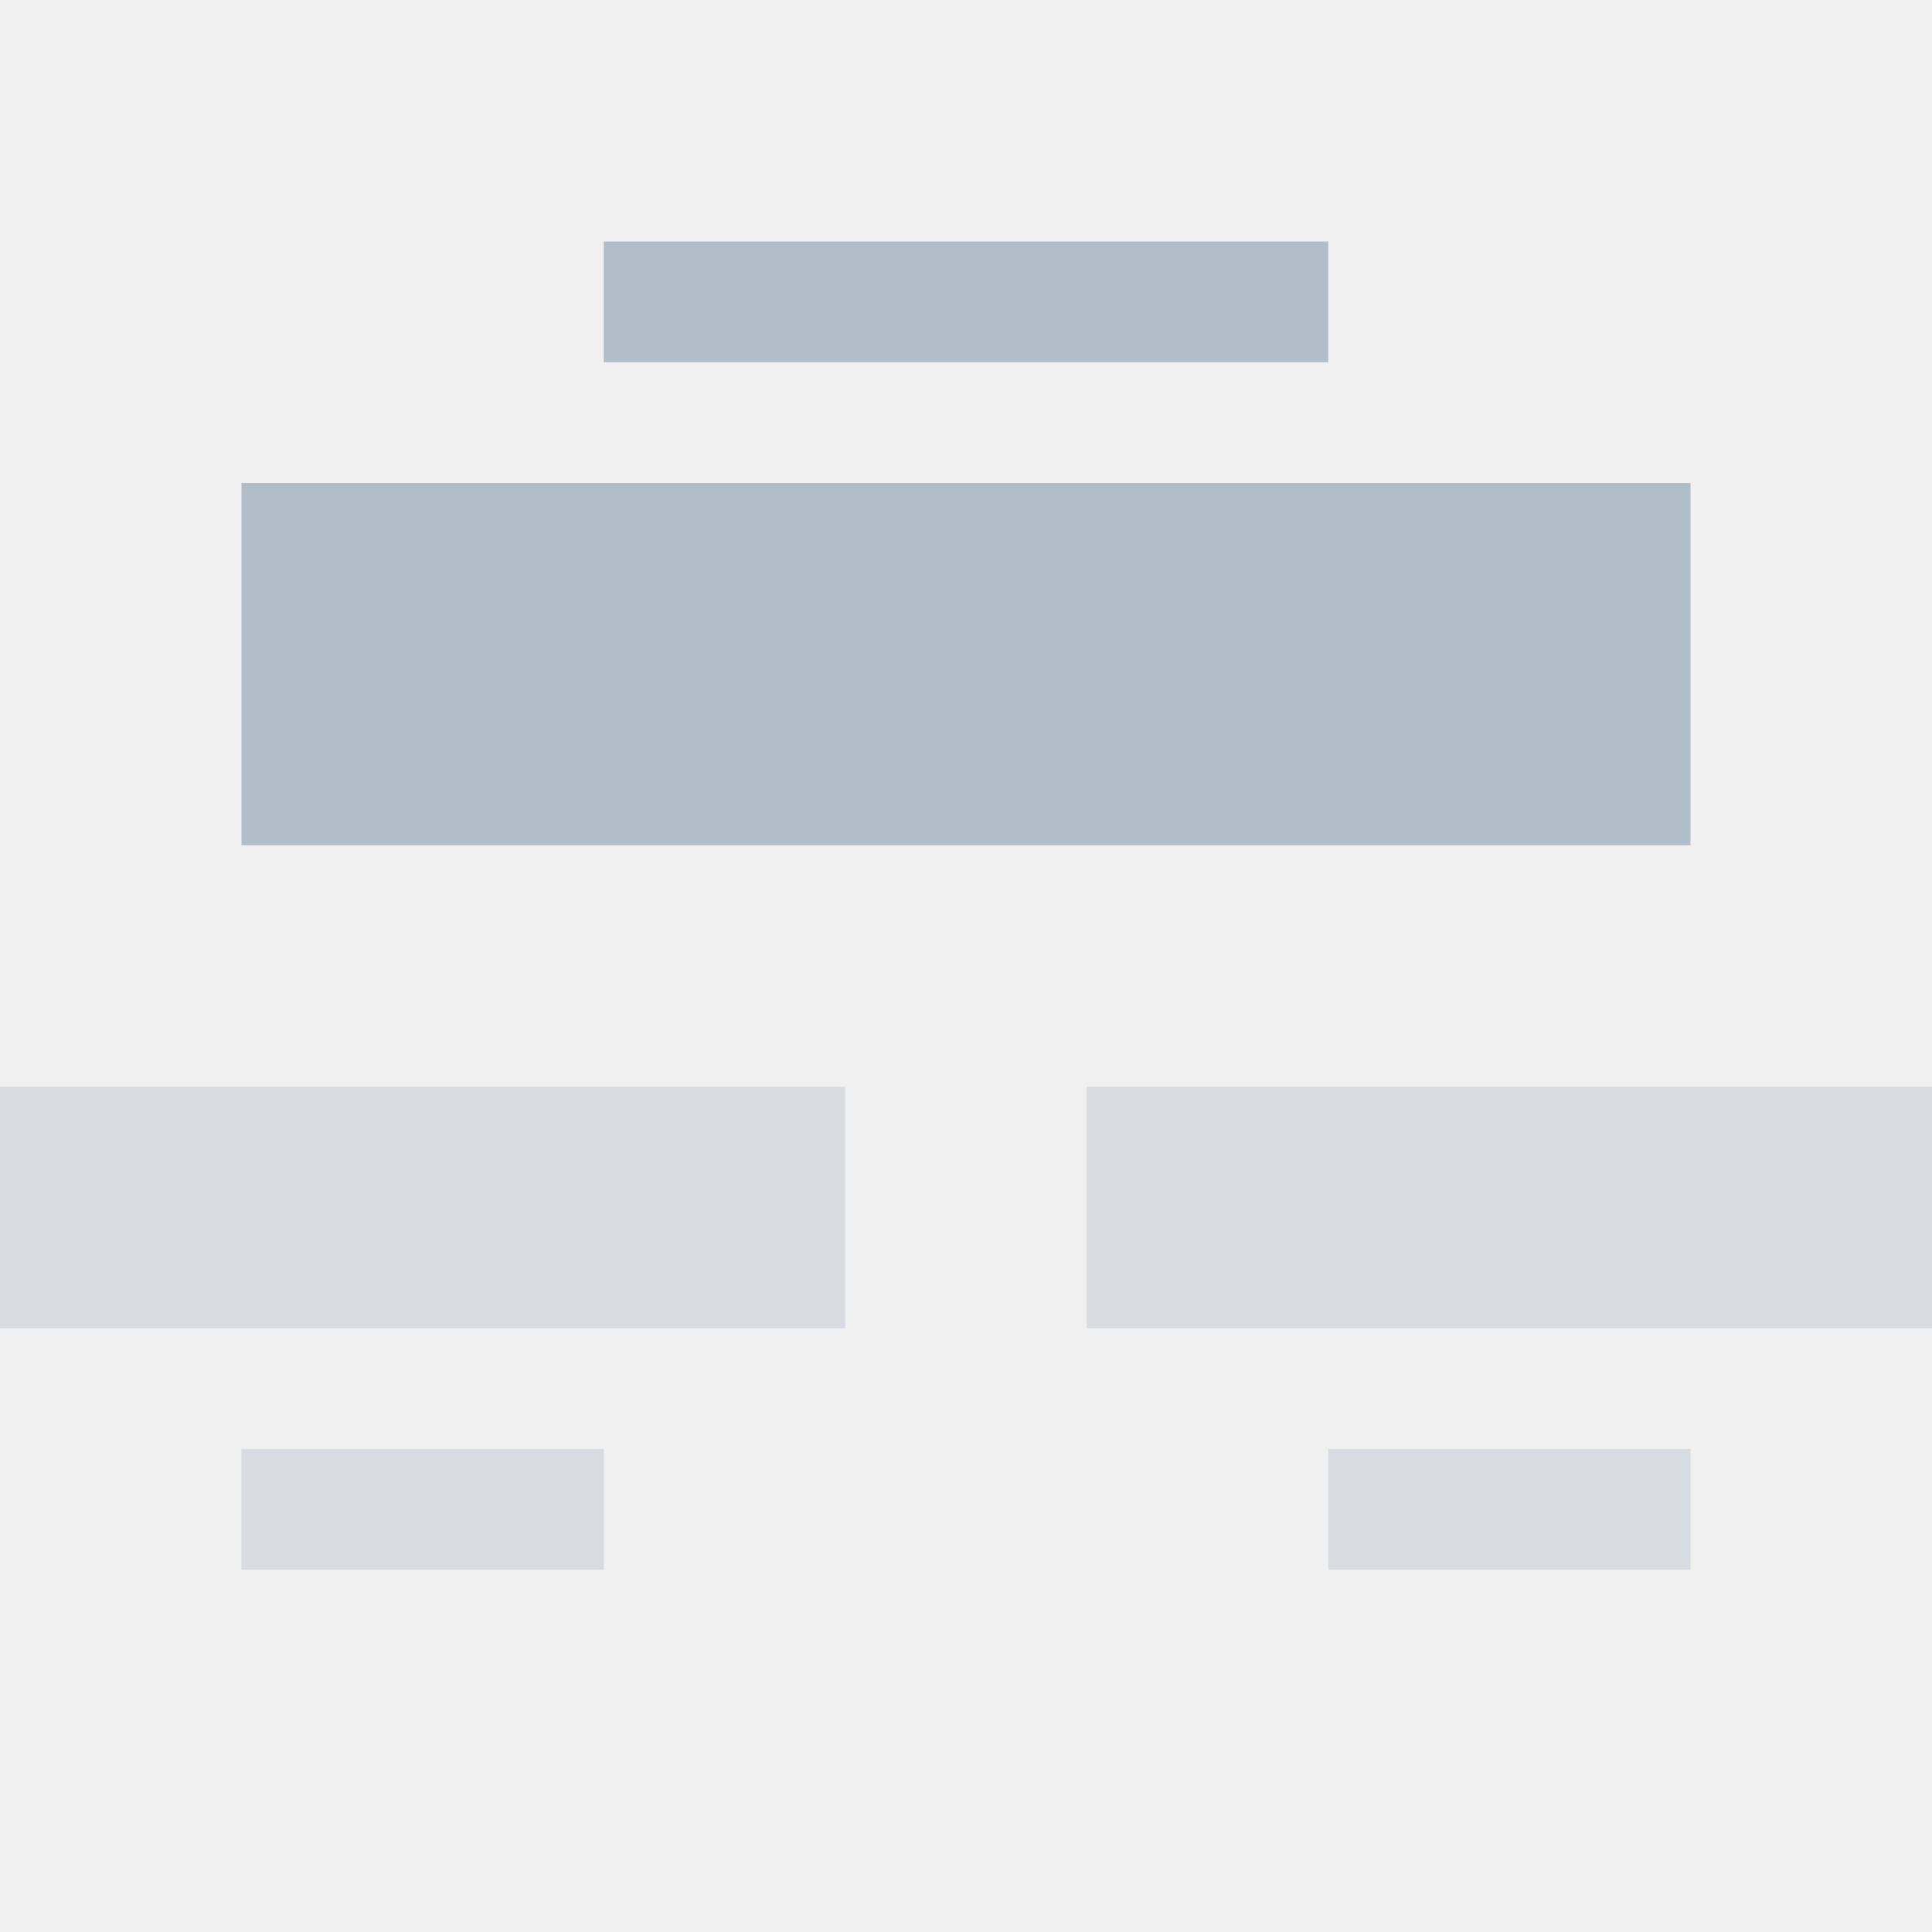
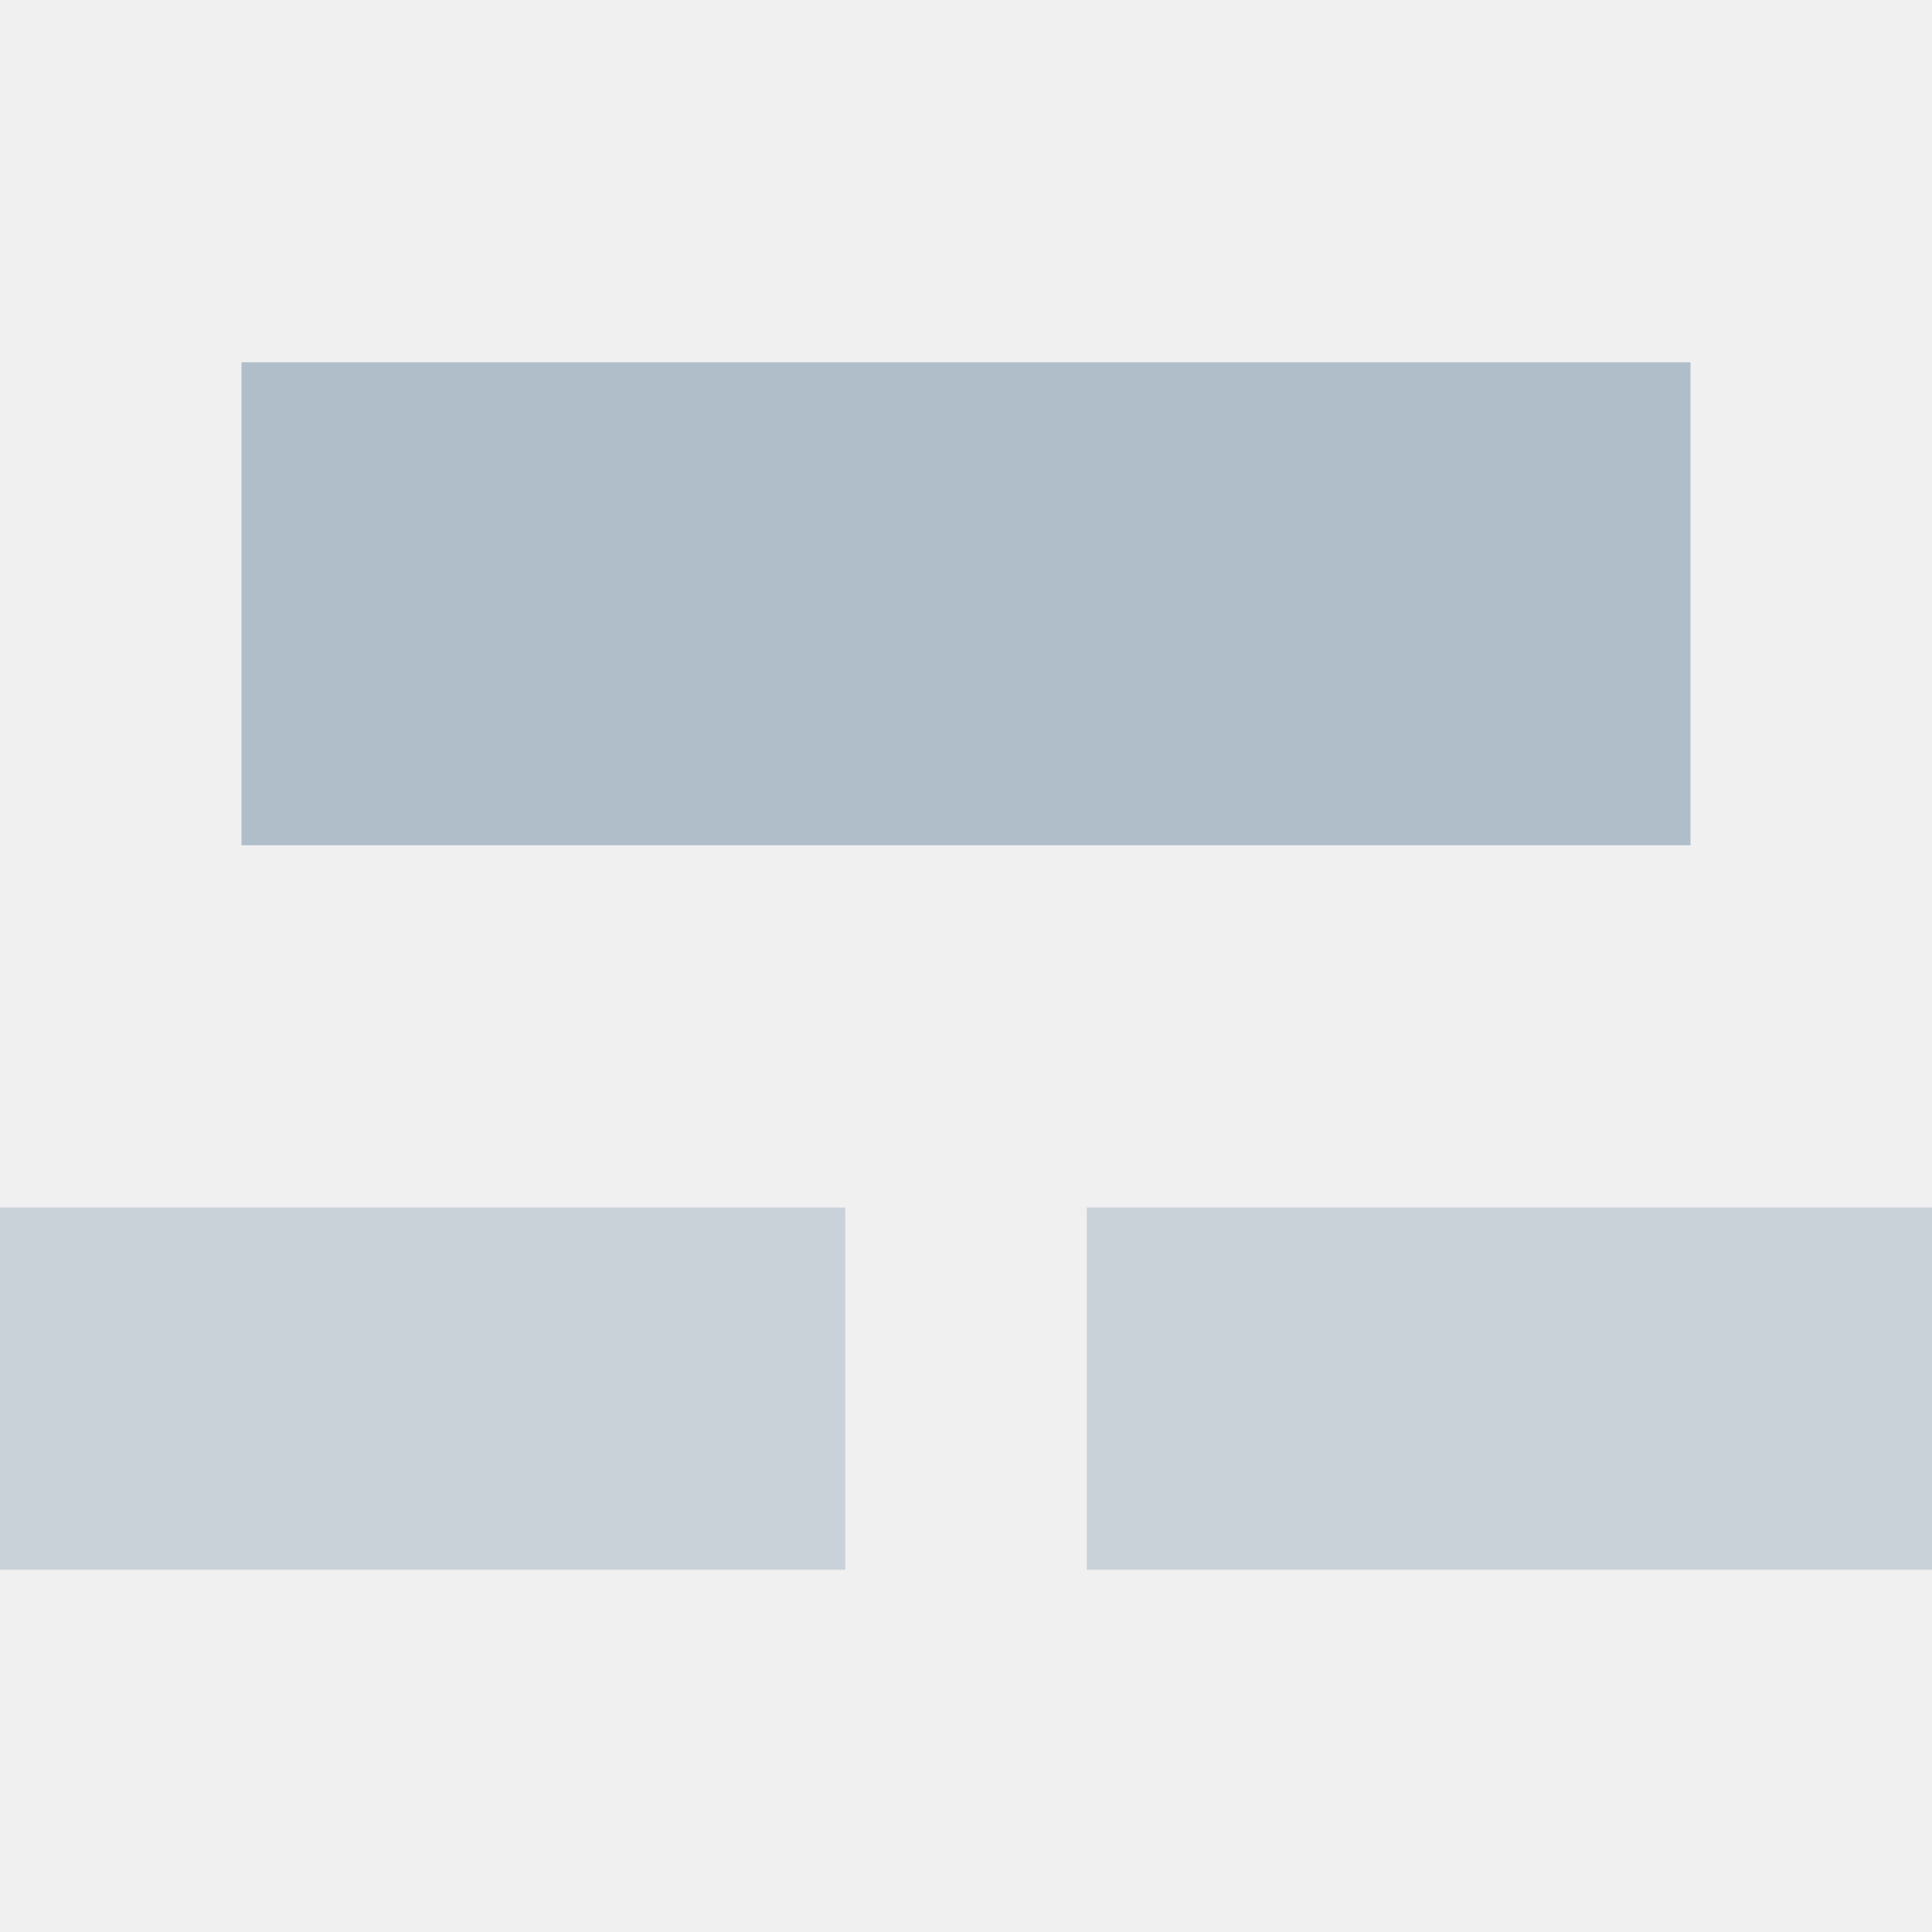
<svg xmlns="http://www.w3.org/2000/svg" width="16" height="16" viewBox="0 0 16 16" fill="none">
-   <g clip-path="url(#clip0_2360_26249)">
-     <rect x="7" y="9" width="2" height="7" transform="rotate(90 7 9)" fill="#B0BECA" fill-opacity="0.4" />
-     <rect x="5" y="12" width="1" height="3" transform="rotate(90 5 12)" fill="#B0BECA" fill-opacity="0.4" />
-     <rect x="16" y="9" width="2" height="7" transform="rotate(90 16 9)" fill="#B0BECA" fill-opacity="0.4" />
-     <rect x="14" y="12" width="1" height="3" transform="rotate(90 14 12)" fill="#B0BECA" fill-opacity="0.4" />
-     <rect x="14" y="4" width="3" height="12" transform="rotate(90 14 4)" fill="#B0BECA" />
-     <rect x="11" y="2" width="1" height="6" transform="rotate(90 11 2)" fill="#B0BECA" />
+   <g clip-path="url(#clip0_2462_26716)">
+     <rect x="7" y="10" width="3" height="7" transform="rotate(90 7 10)" fill="#B0BECA" fill-opacity="0.6" />
+     <rect x="16" y="10" width="3" height="7" transform="rotate(90 16 10)" fill="#B0BECA" fill-opacity="0.6" />
+     <rect x="14" y="3" width="4" height="12" transform="rotate(90 14 3)" fill="#B0BECA" />
  </g>
  <defs>
-     <clipPath id="clip0_2360_26249">
+     <clipPath id="clip0_2462_26716">
      <rect width="16" height="16" fill="white" />
    </clipPath>
  </defs>
</svg>
